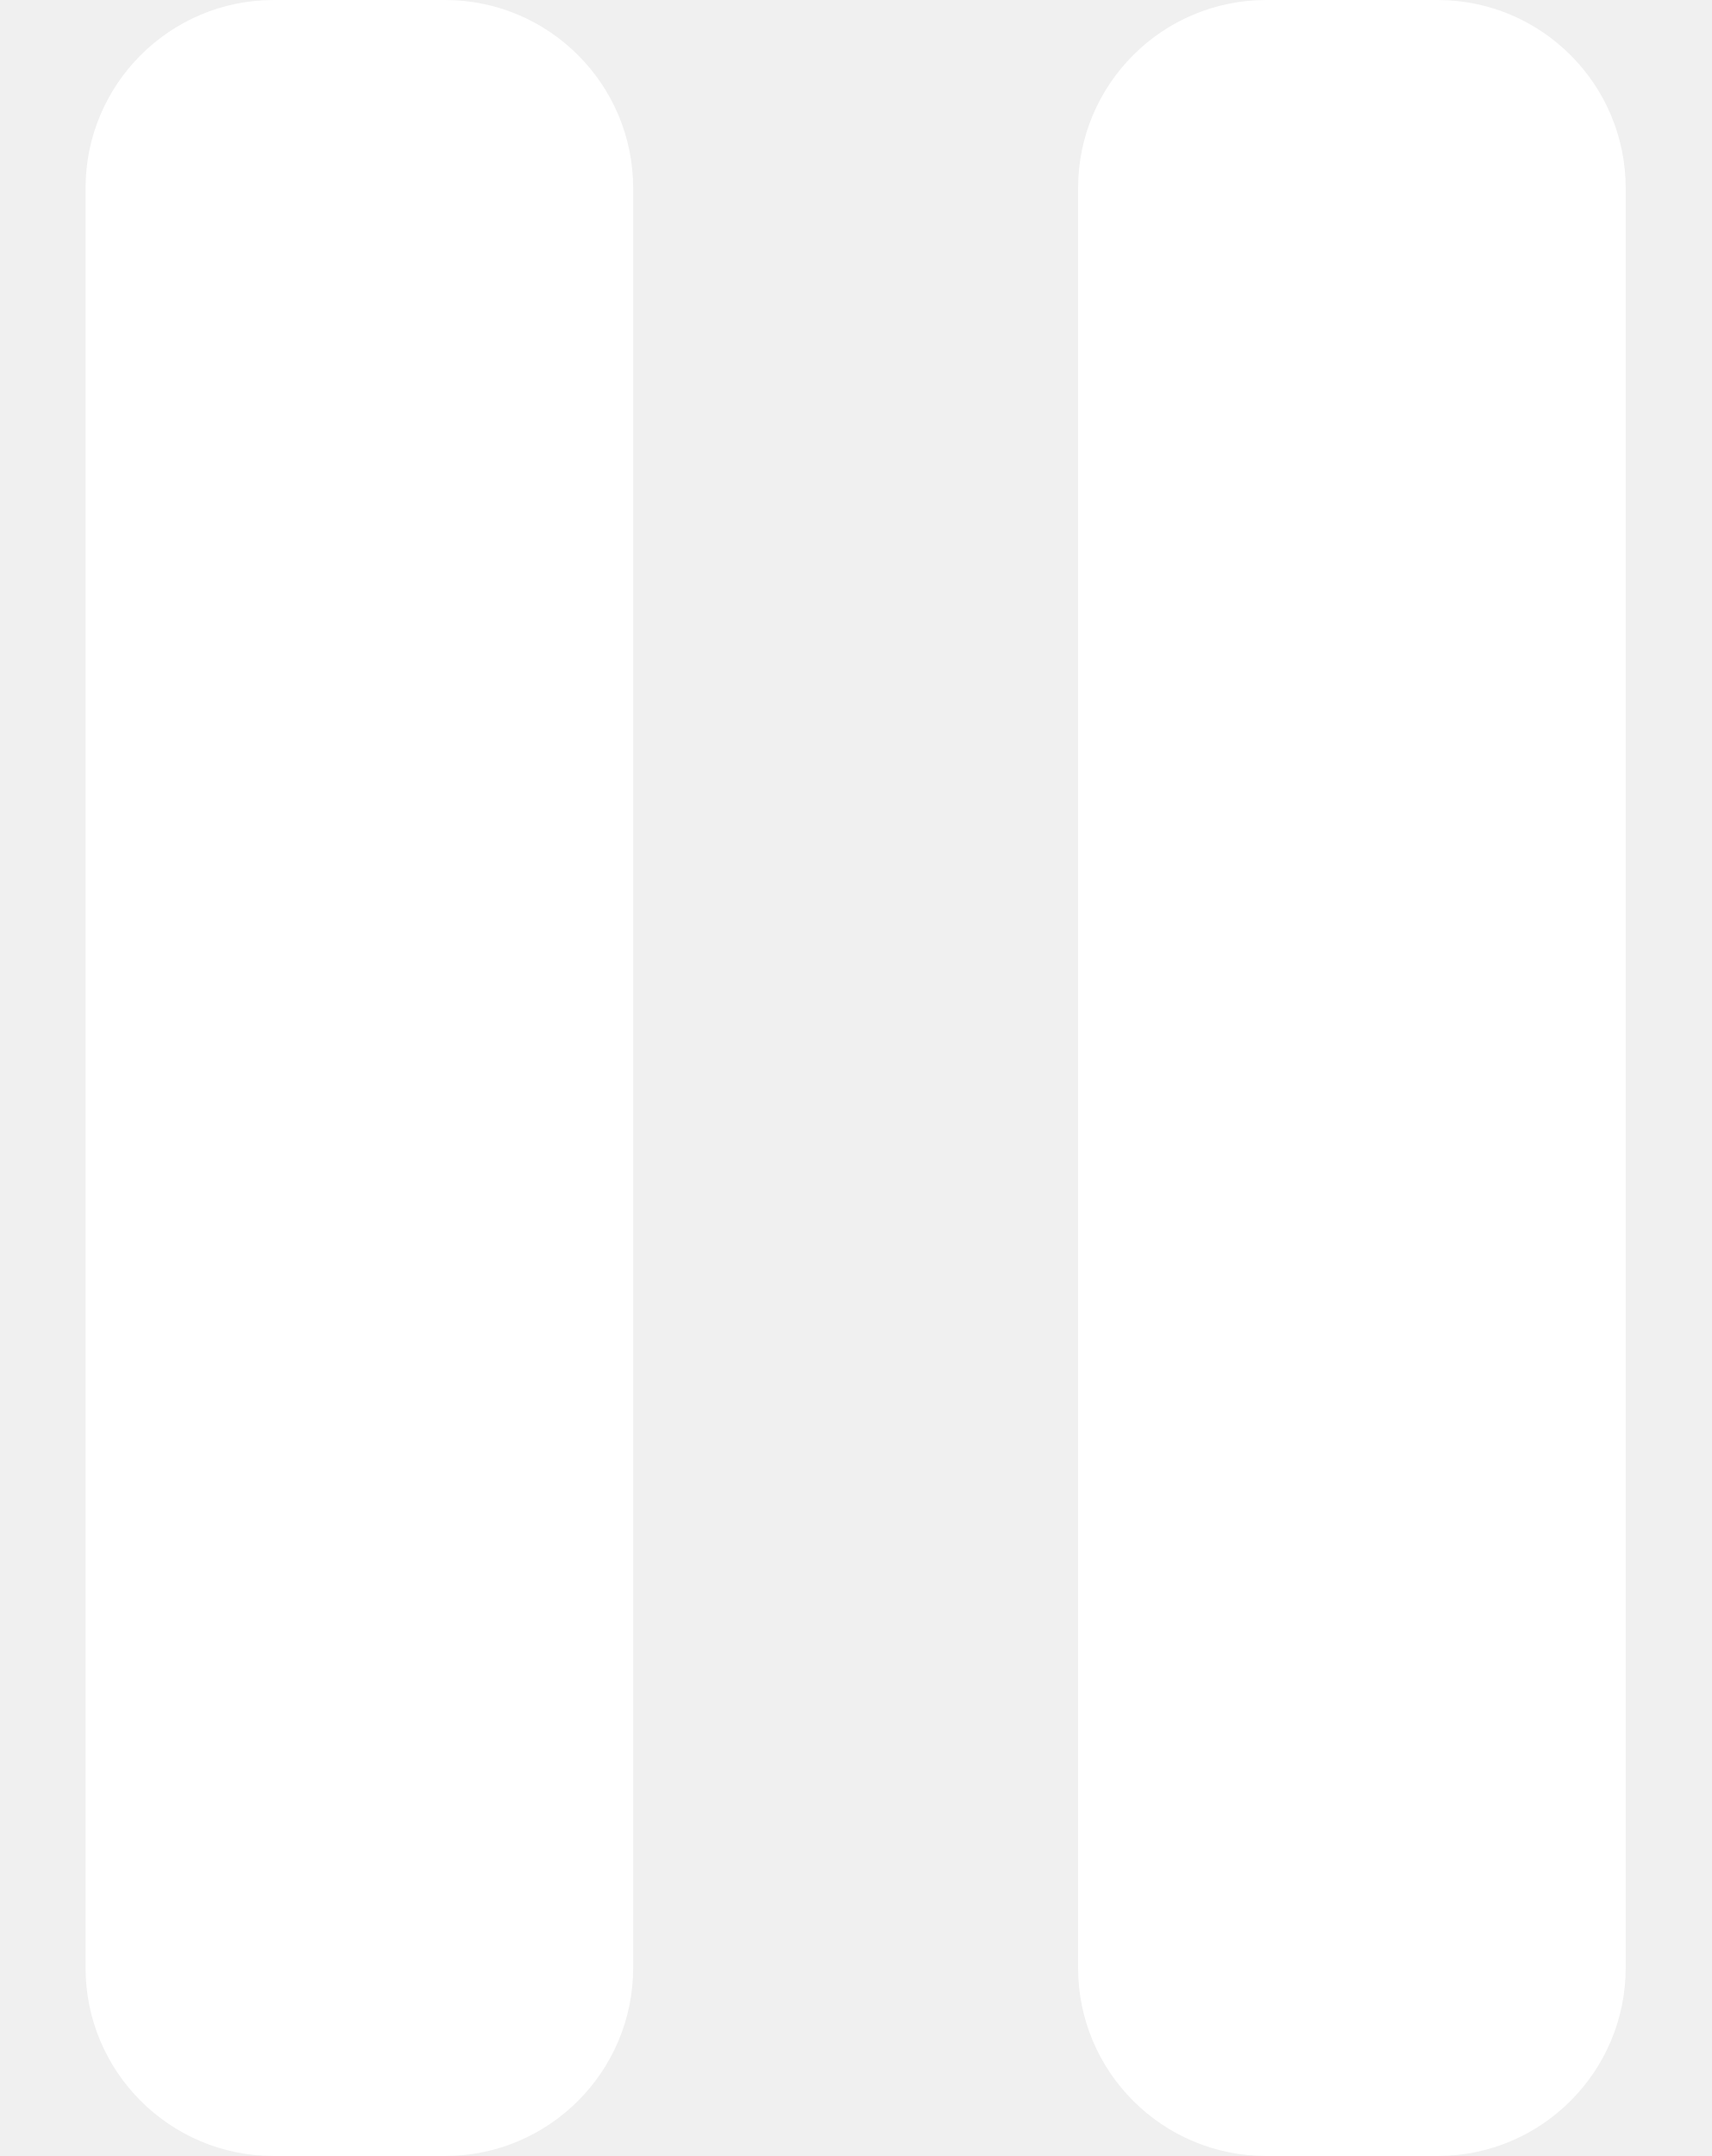
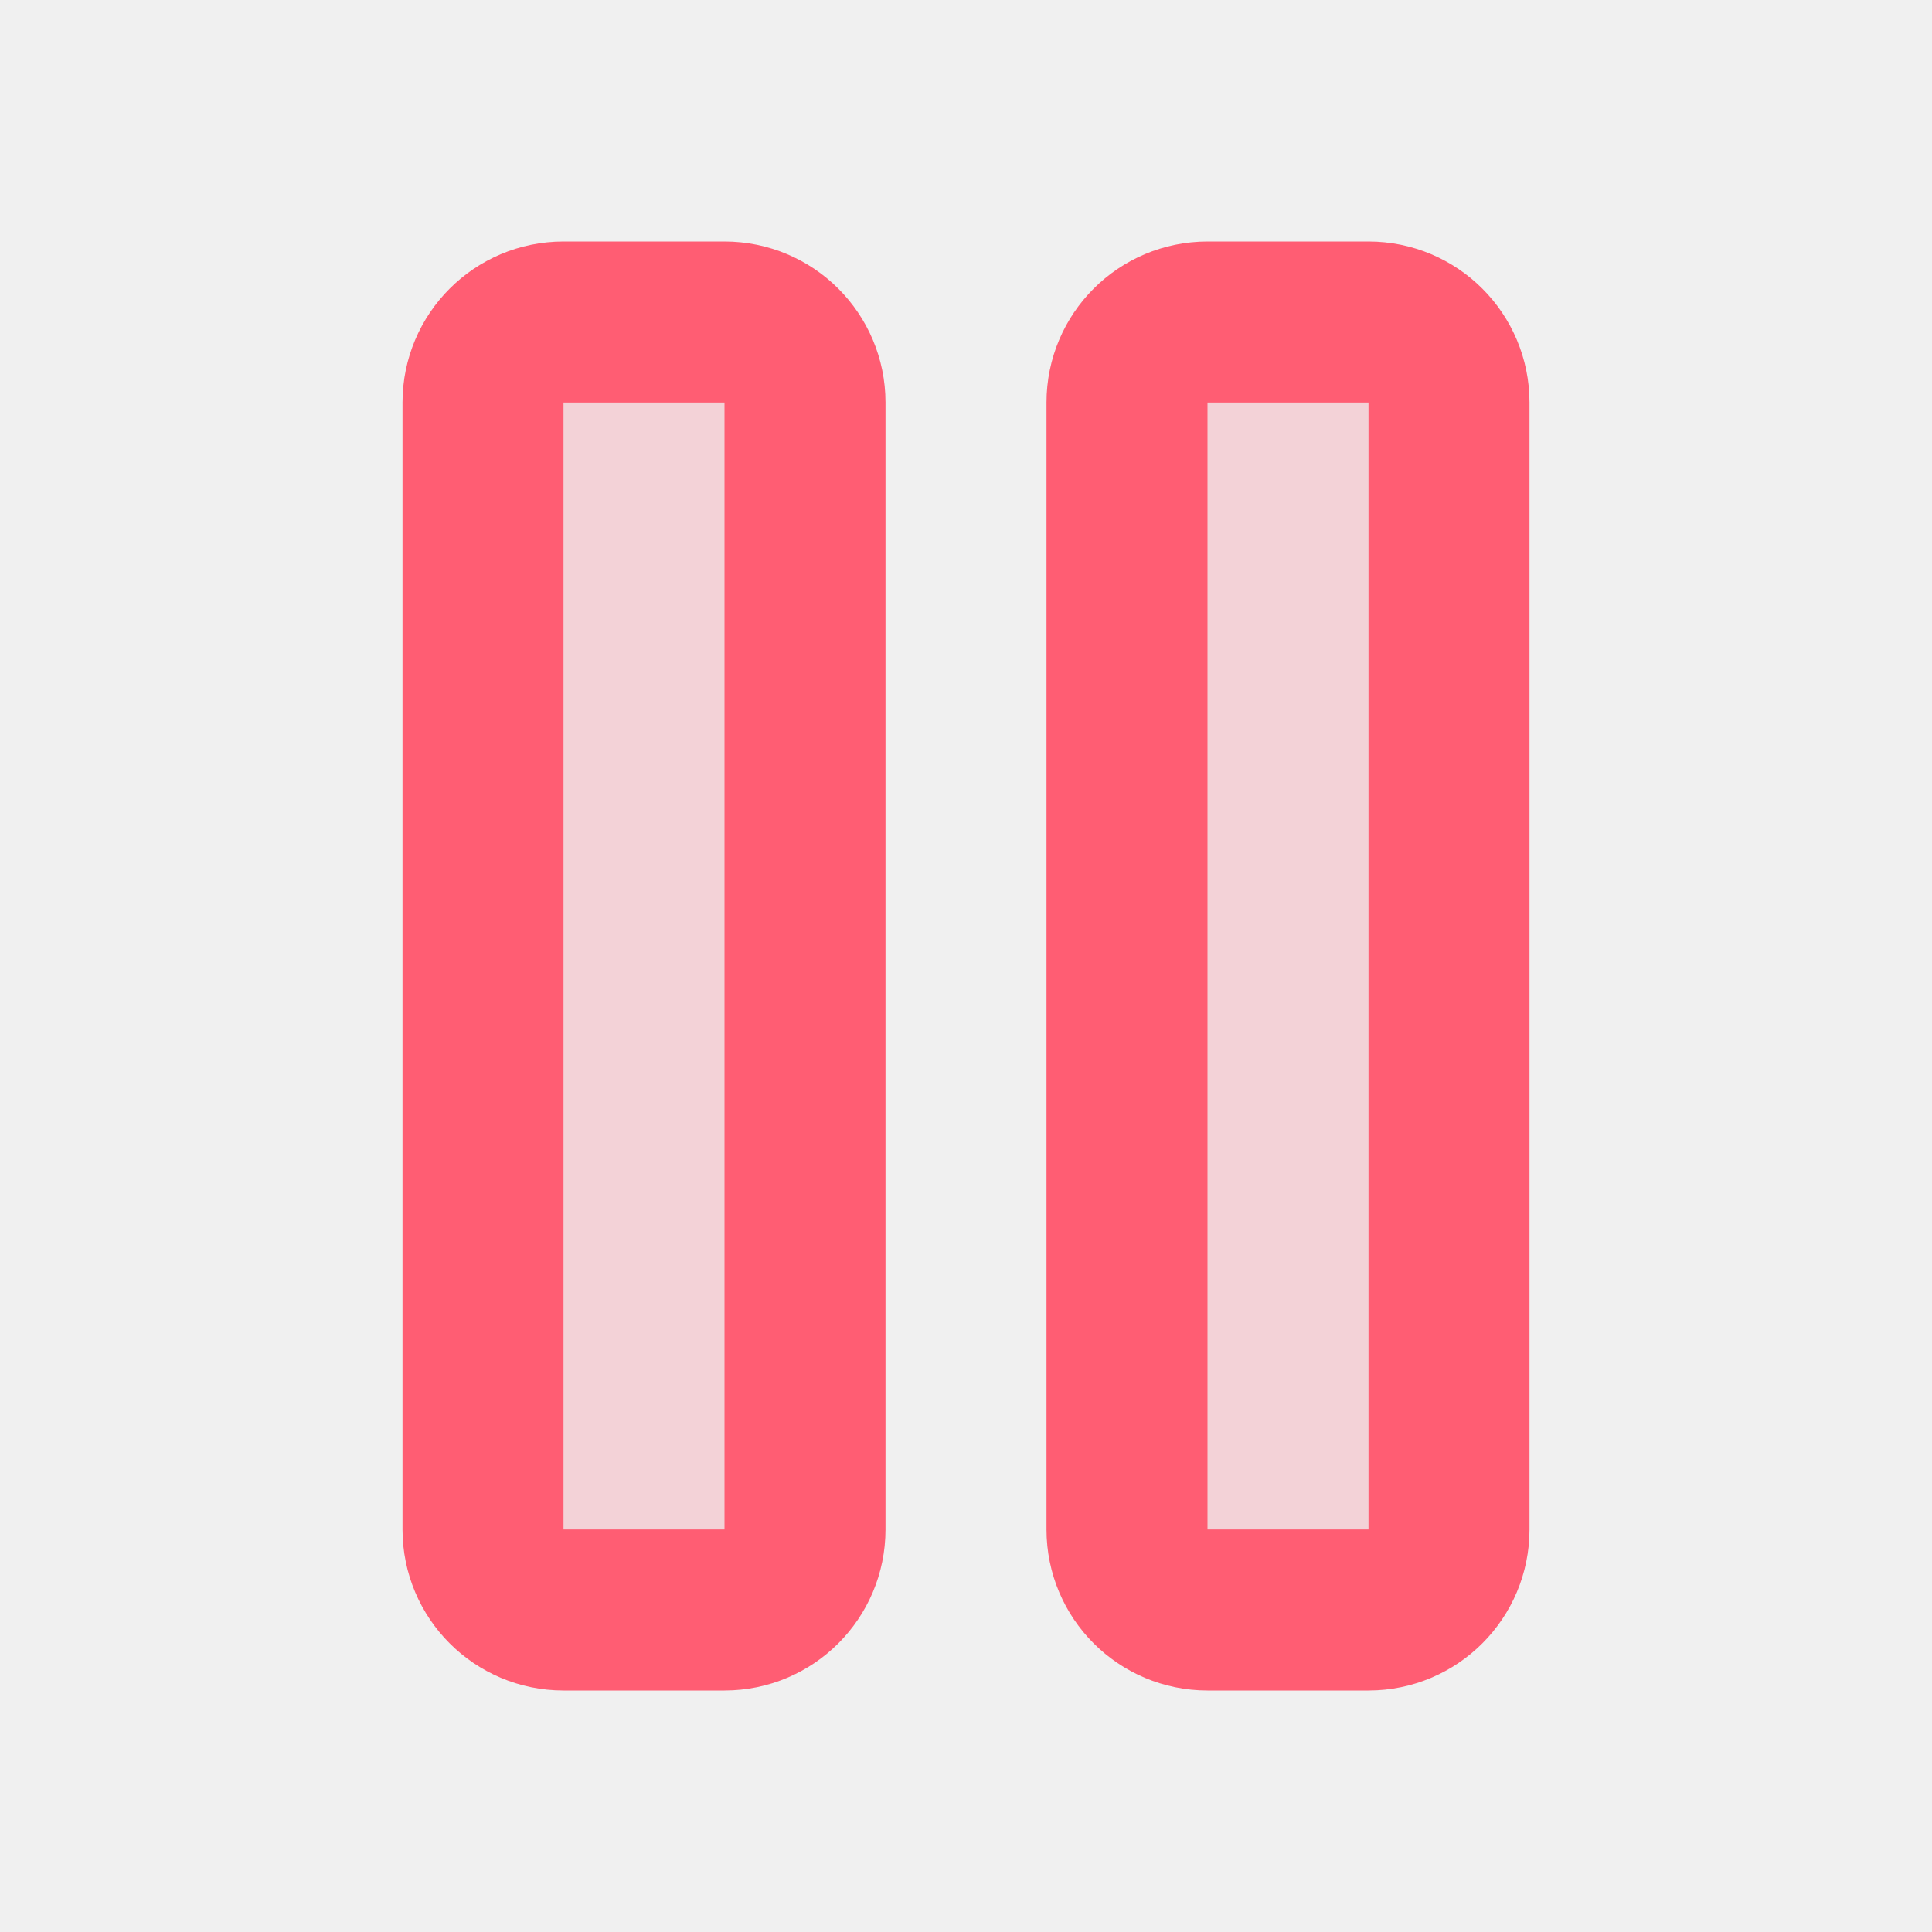
- <svg xmlns="http://www.w3.org/2000/svg" width="10" height="12.6" viewBox="0 0 10 12.6" fill="none">
-   <rect x="0.5" y="0" width="3.2" height="12.6" rx="1.1" fill="white" />
-   <rect x="6.3" y="0" width="3.2" height="12.6" rx="1.1" fill="white" />
+ <svg xmlns="http://www.w3.org/2000/svg" width="24" height="24" viewBox="0 0 24 24" fill="#ff5d73" fill-opacity=".2" stroke="#ff5d73" stroke-width="2" stroke-linecap="round" stroke-linejoin="round">
+   <rect x="6" y="4" width="4" height="16" rx="1" />
+   <rect x="14" y="4" width="4" height="16" rx="1" />
</svg>
